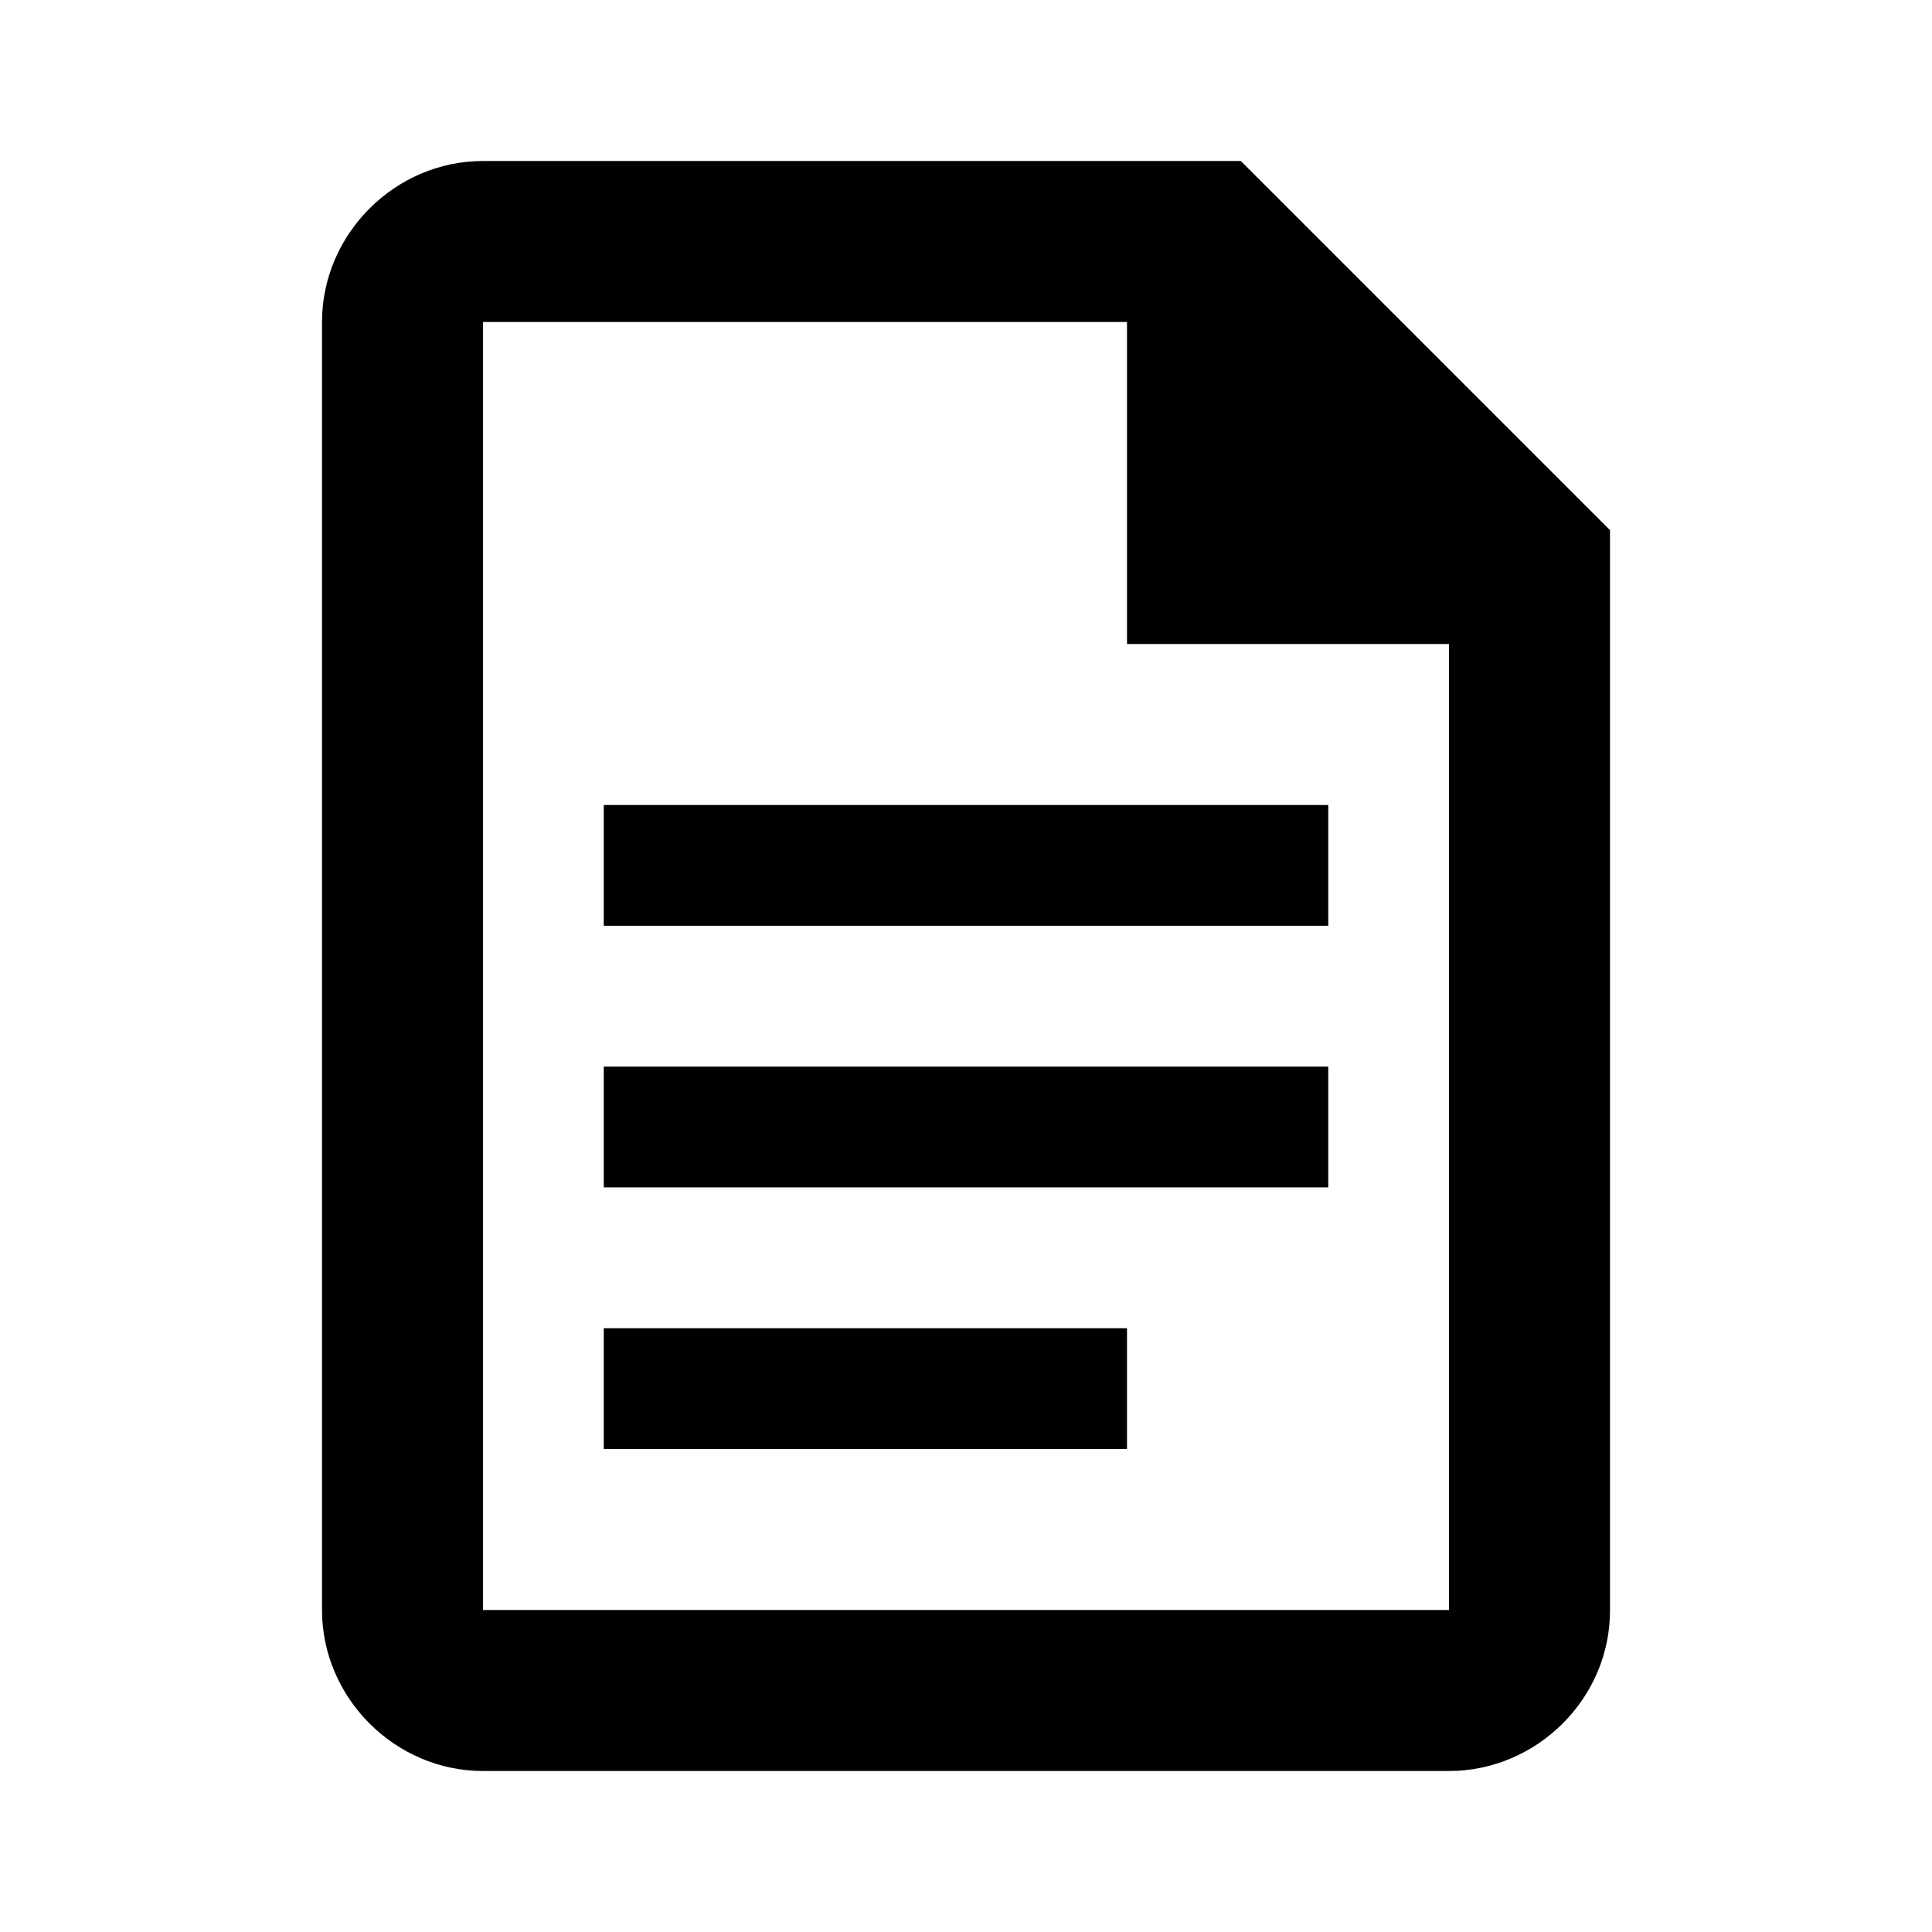
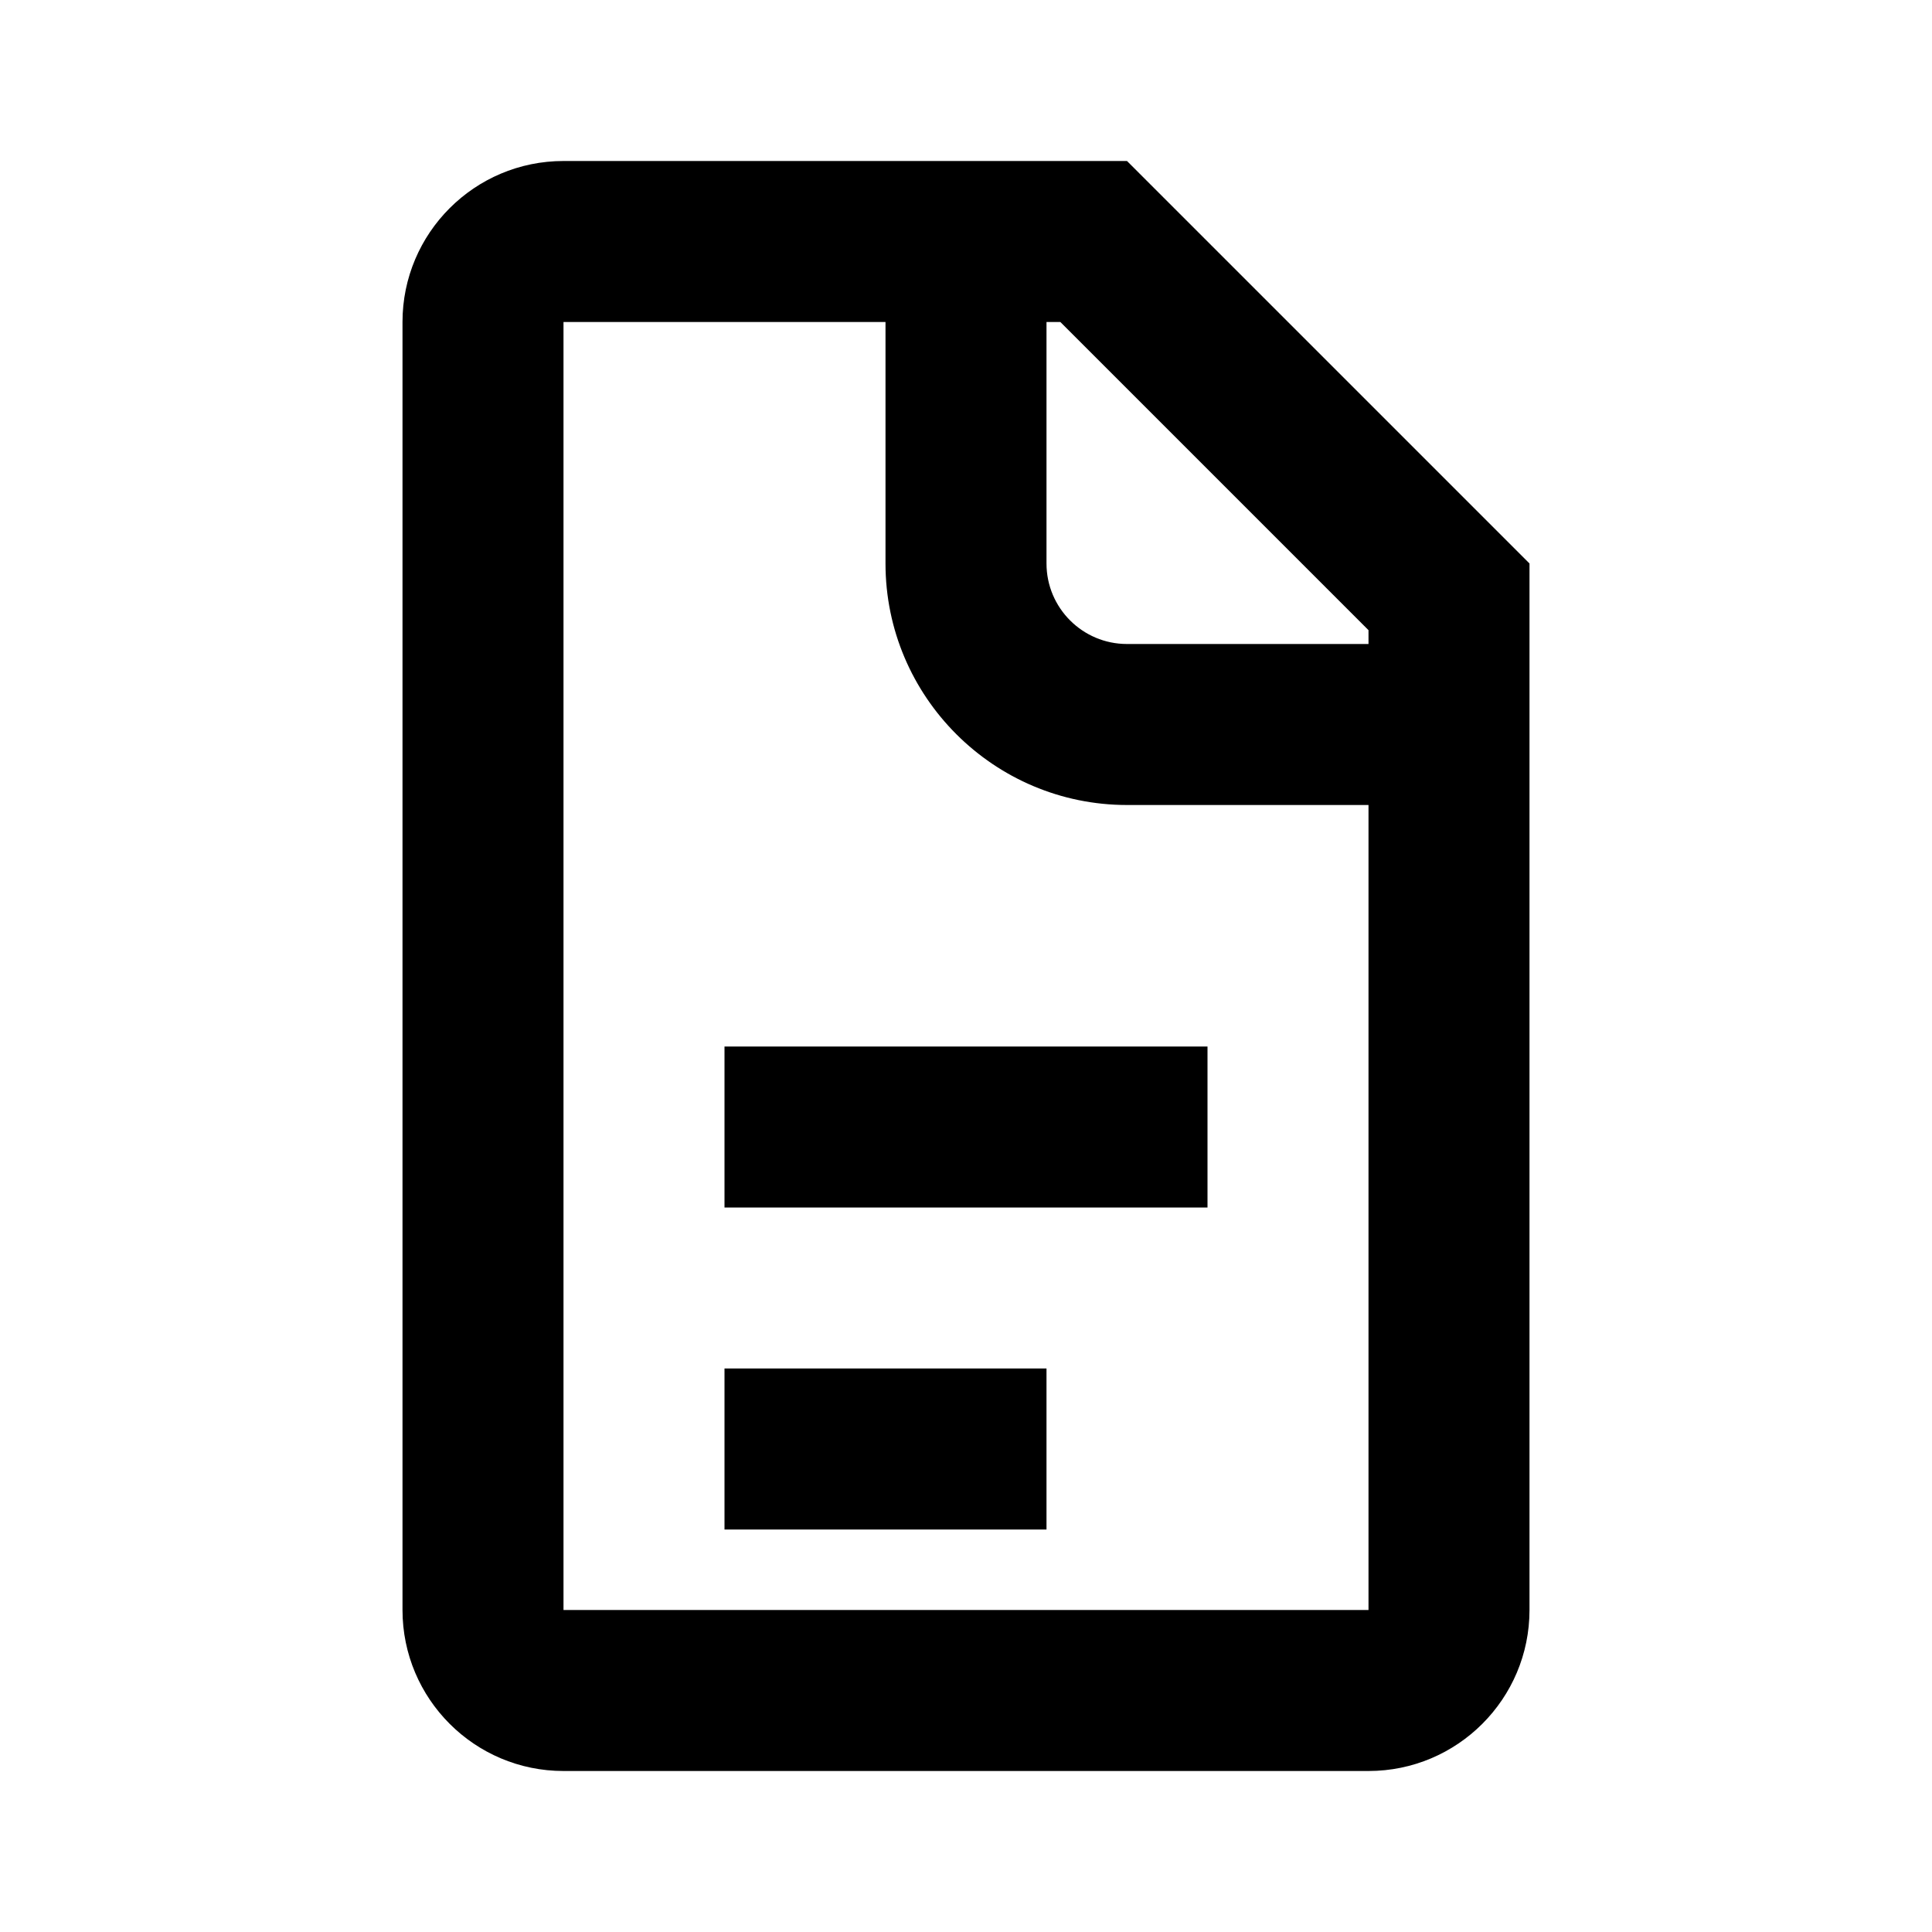
- <svg xmlns="http://www.w3.org/2000/svg" width="192" height="192" viewBox="0 0 192 192">
-   <path d="M48 16c-8.742 0-16 7.258-16 16v128c0 8.742 7.258 16 16 16h96c8.742 0 16.068-7.247 16-16.062V52.688L123.312 16zm0 16h64v32h32v96H48zm12 48v12h72V80zm0 26v12h72v-12zm0 26v12h52v-12z" />
+ <svg xmlns="http://www.w3.org/2000/svg" width="192" height="192">
+   <path d="M56 16c-8.832 0-16 7.168-16 16v128c0 8.832 7.168 16 16 16h80c8.832 0 16-7.168 16-16V56l-40-40Zm0 16h32v24c0 13.248 10.784 24 24 24h24v80H56Zm48 0h1.375L136 62.625V64h-24c-4.416 0-8-3.584-8-8zm-32 72v16h48v-16zm0 32v16h32v-16z" />
</svg>
